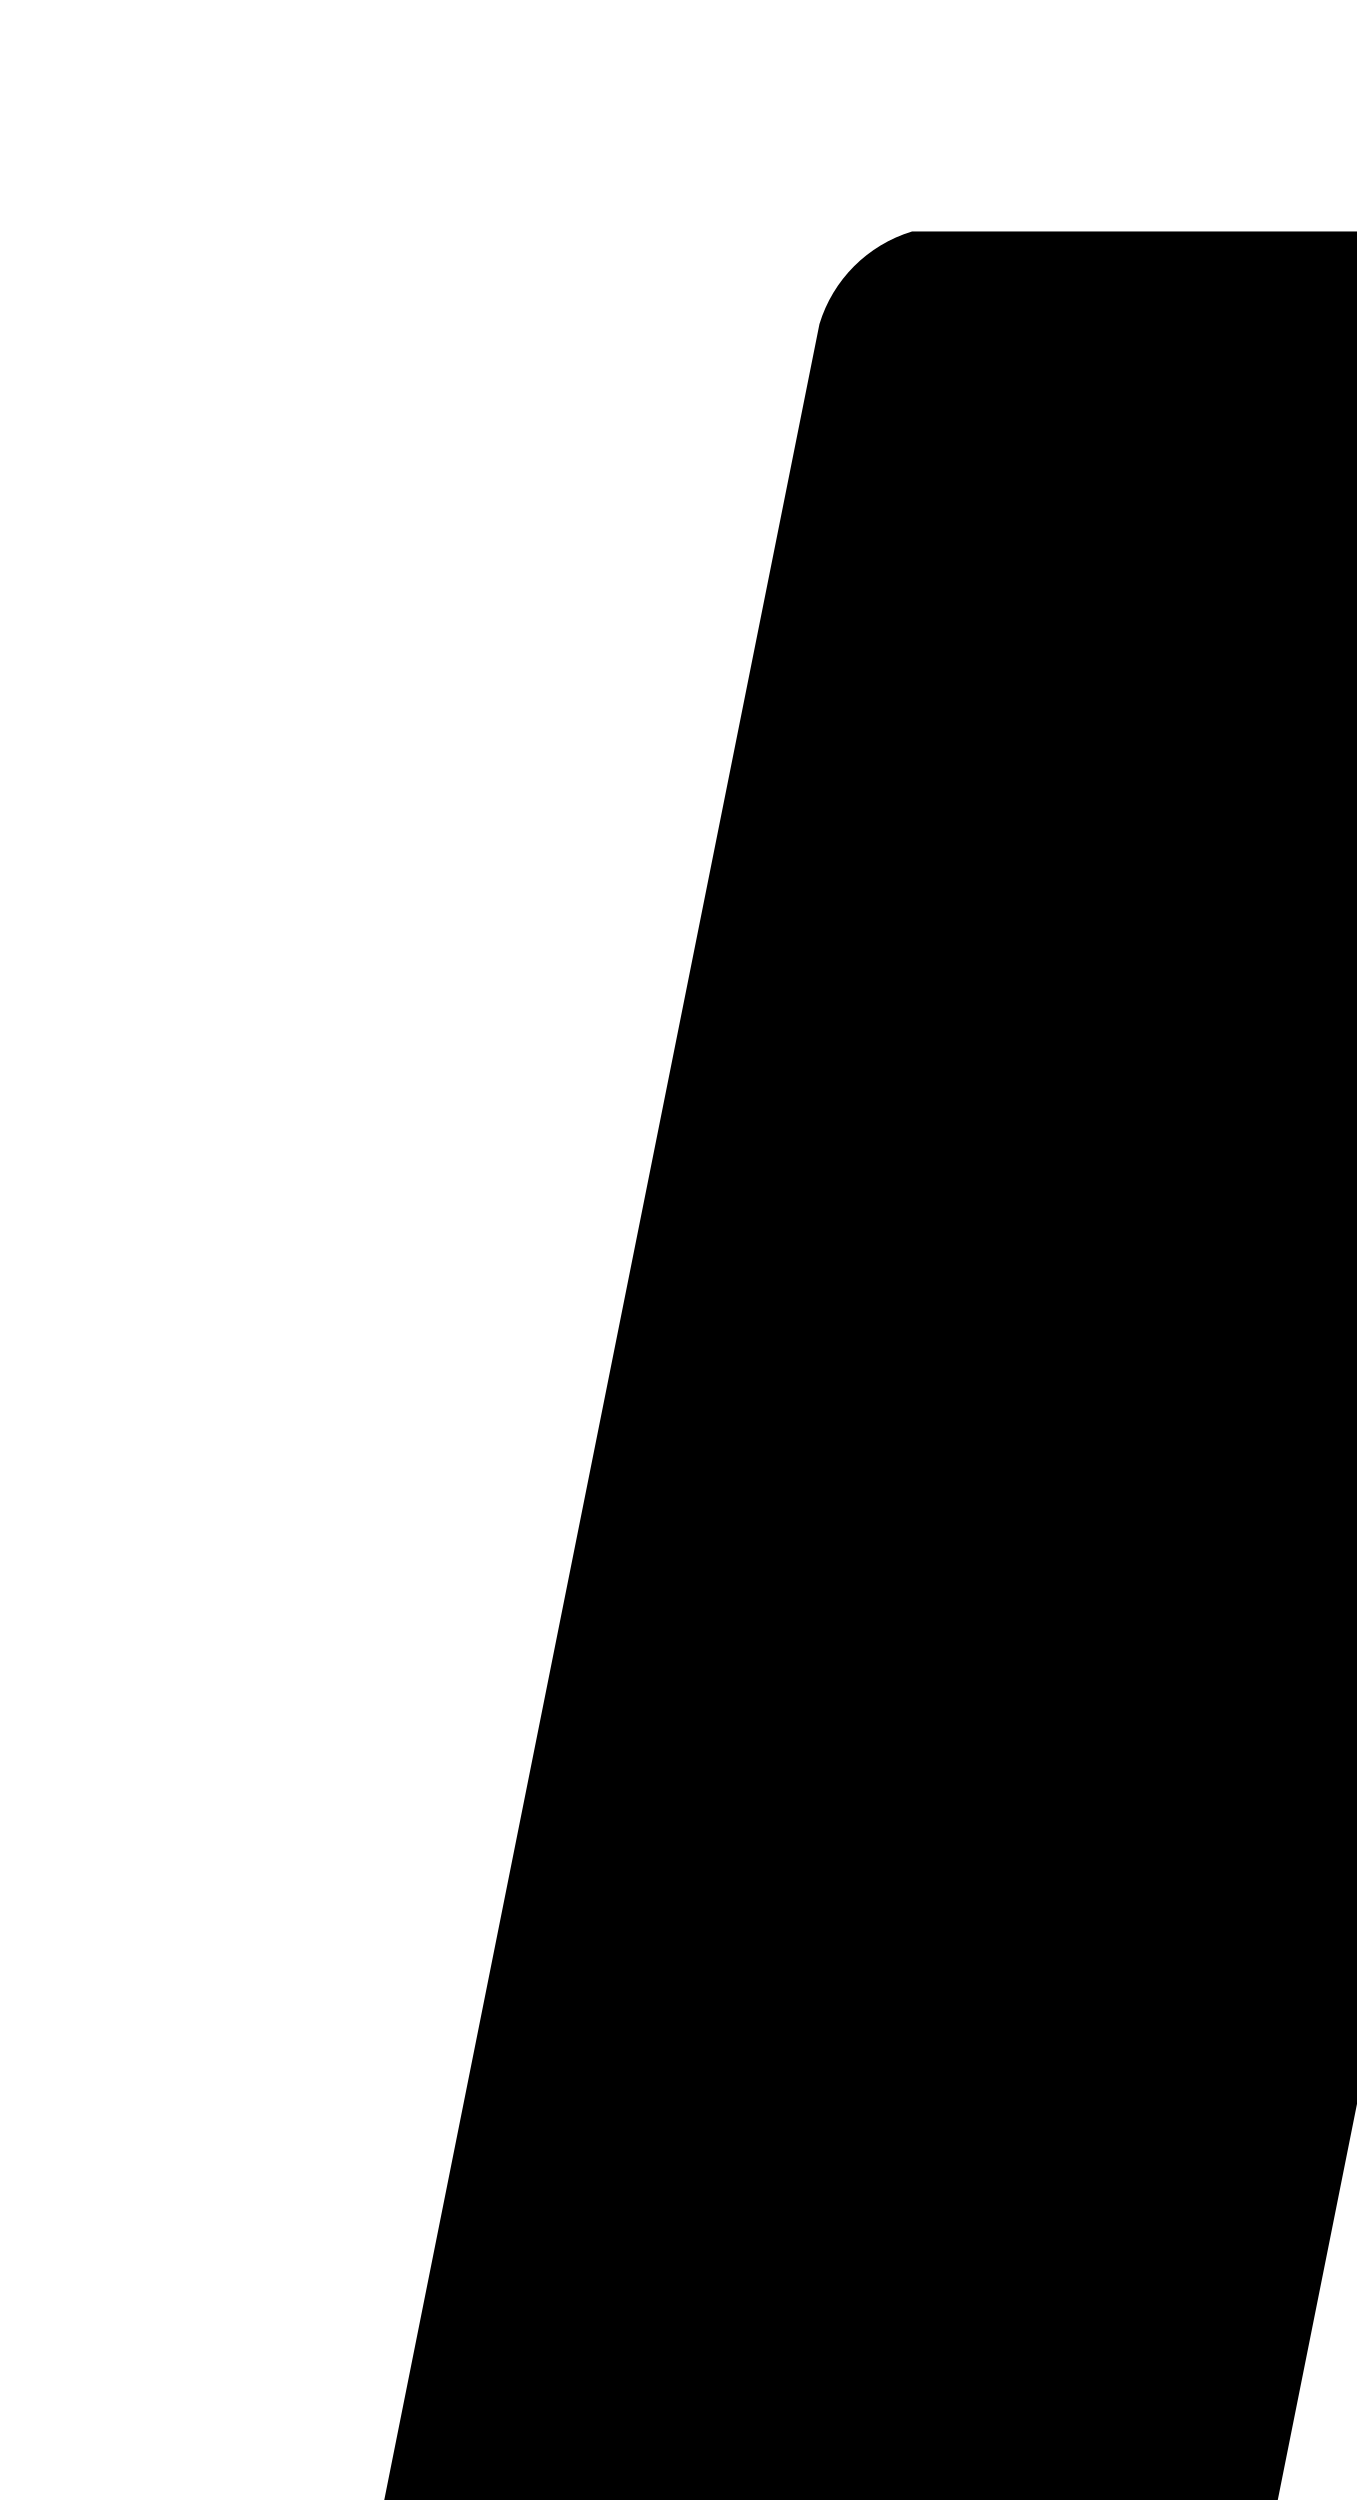
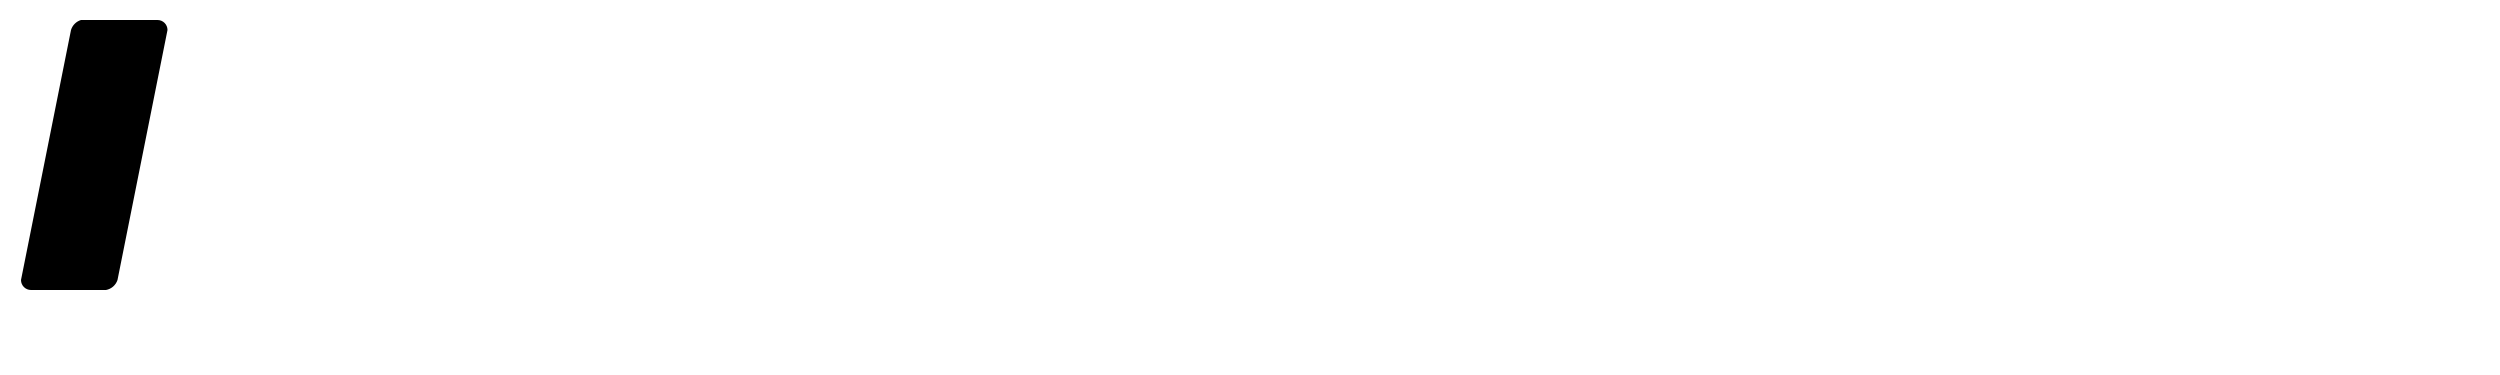
- <svg xmlns="http://www.w3.org/2000/svg" role="img">
-   <path d="M200,50 l150,0 a20,20 0 0 1 20,20              l-100,500 a30,30 0 0 1 -23,20             l-150,0 a20,20 0 0 1 -20,-20             l100,-500 a30,30 0 0 1 20,-20" fill="black" stroke="" stroke-width="3" />
+ <svg xmlns="http://www.w3.org/2000/svg" role="img" width="100%" height="auto" viewBox="-100 10 5000 750">
+   <path d="M200,50 l15,0 a20,20 0 0 1 20,20              l-100,500 a30,30 0 0 1 -23,20             l-150,0 a20,20 0 0 1 -20,-20             l100,-500 a30,30 0 0 1 20,-20" fill="black" stroke="" stroke-width="3" />
</svg>
